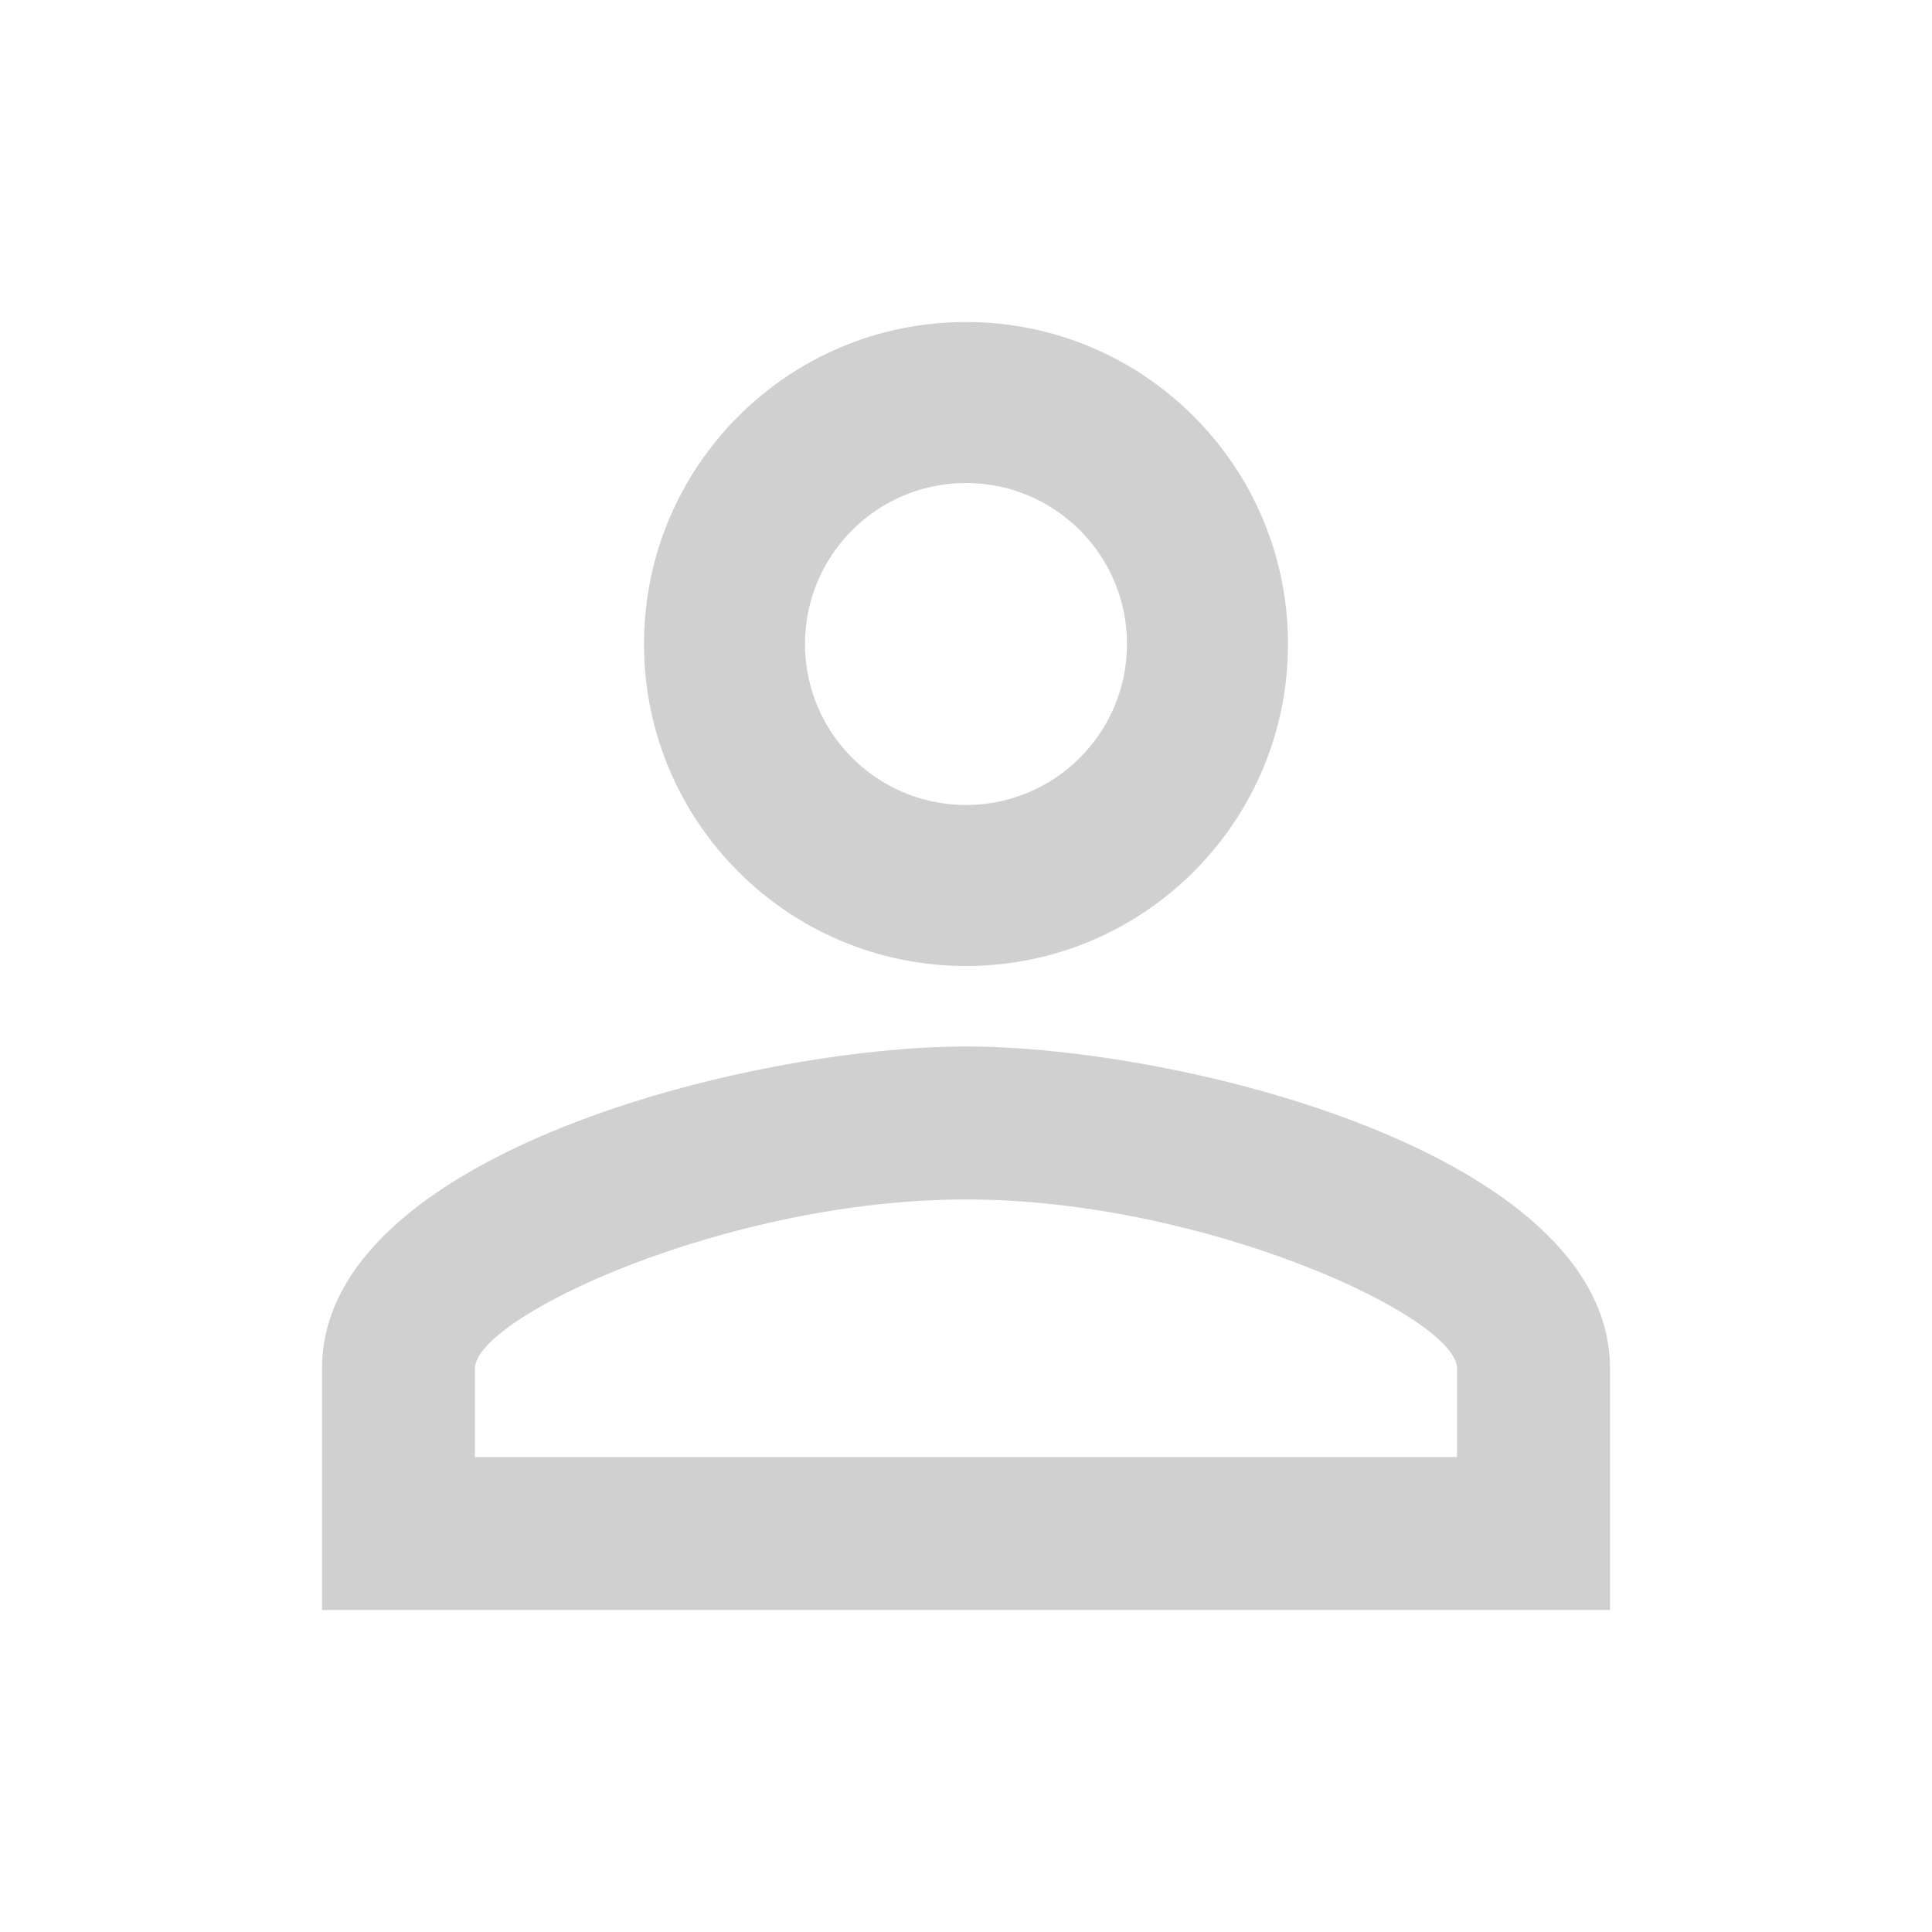
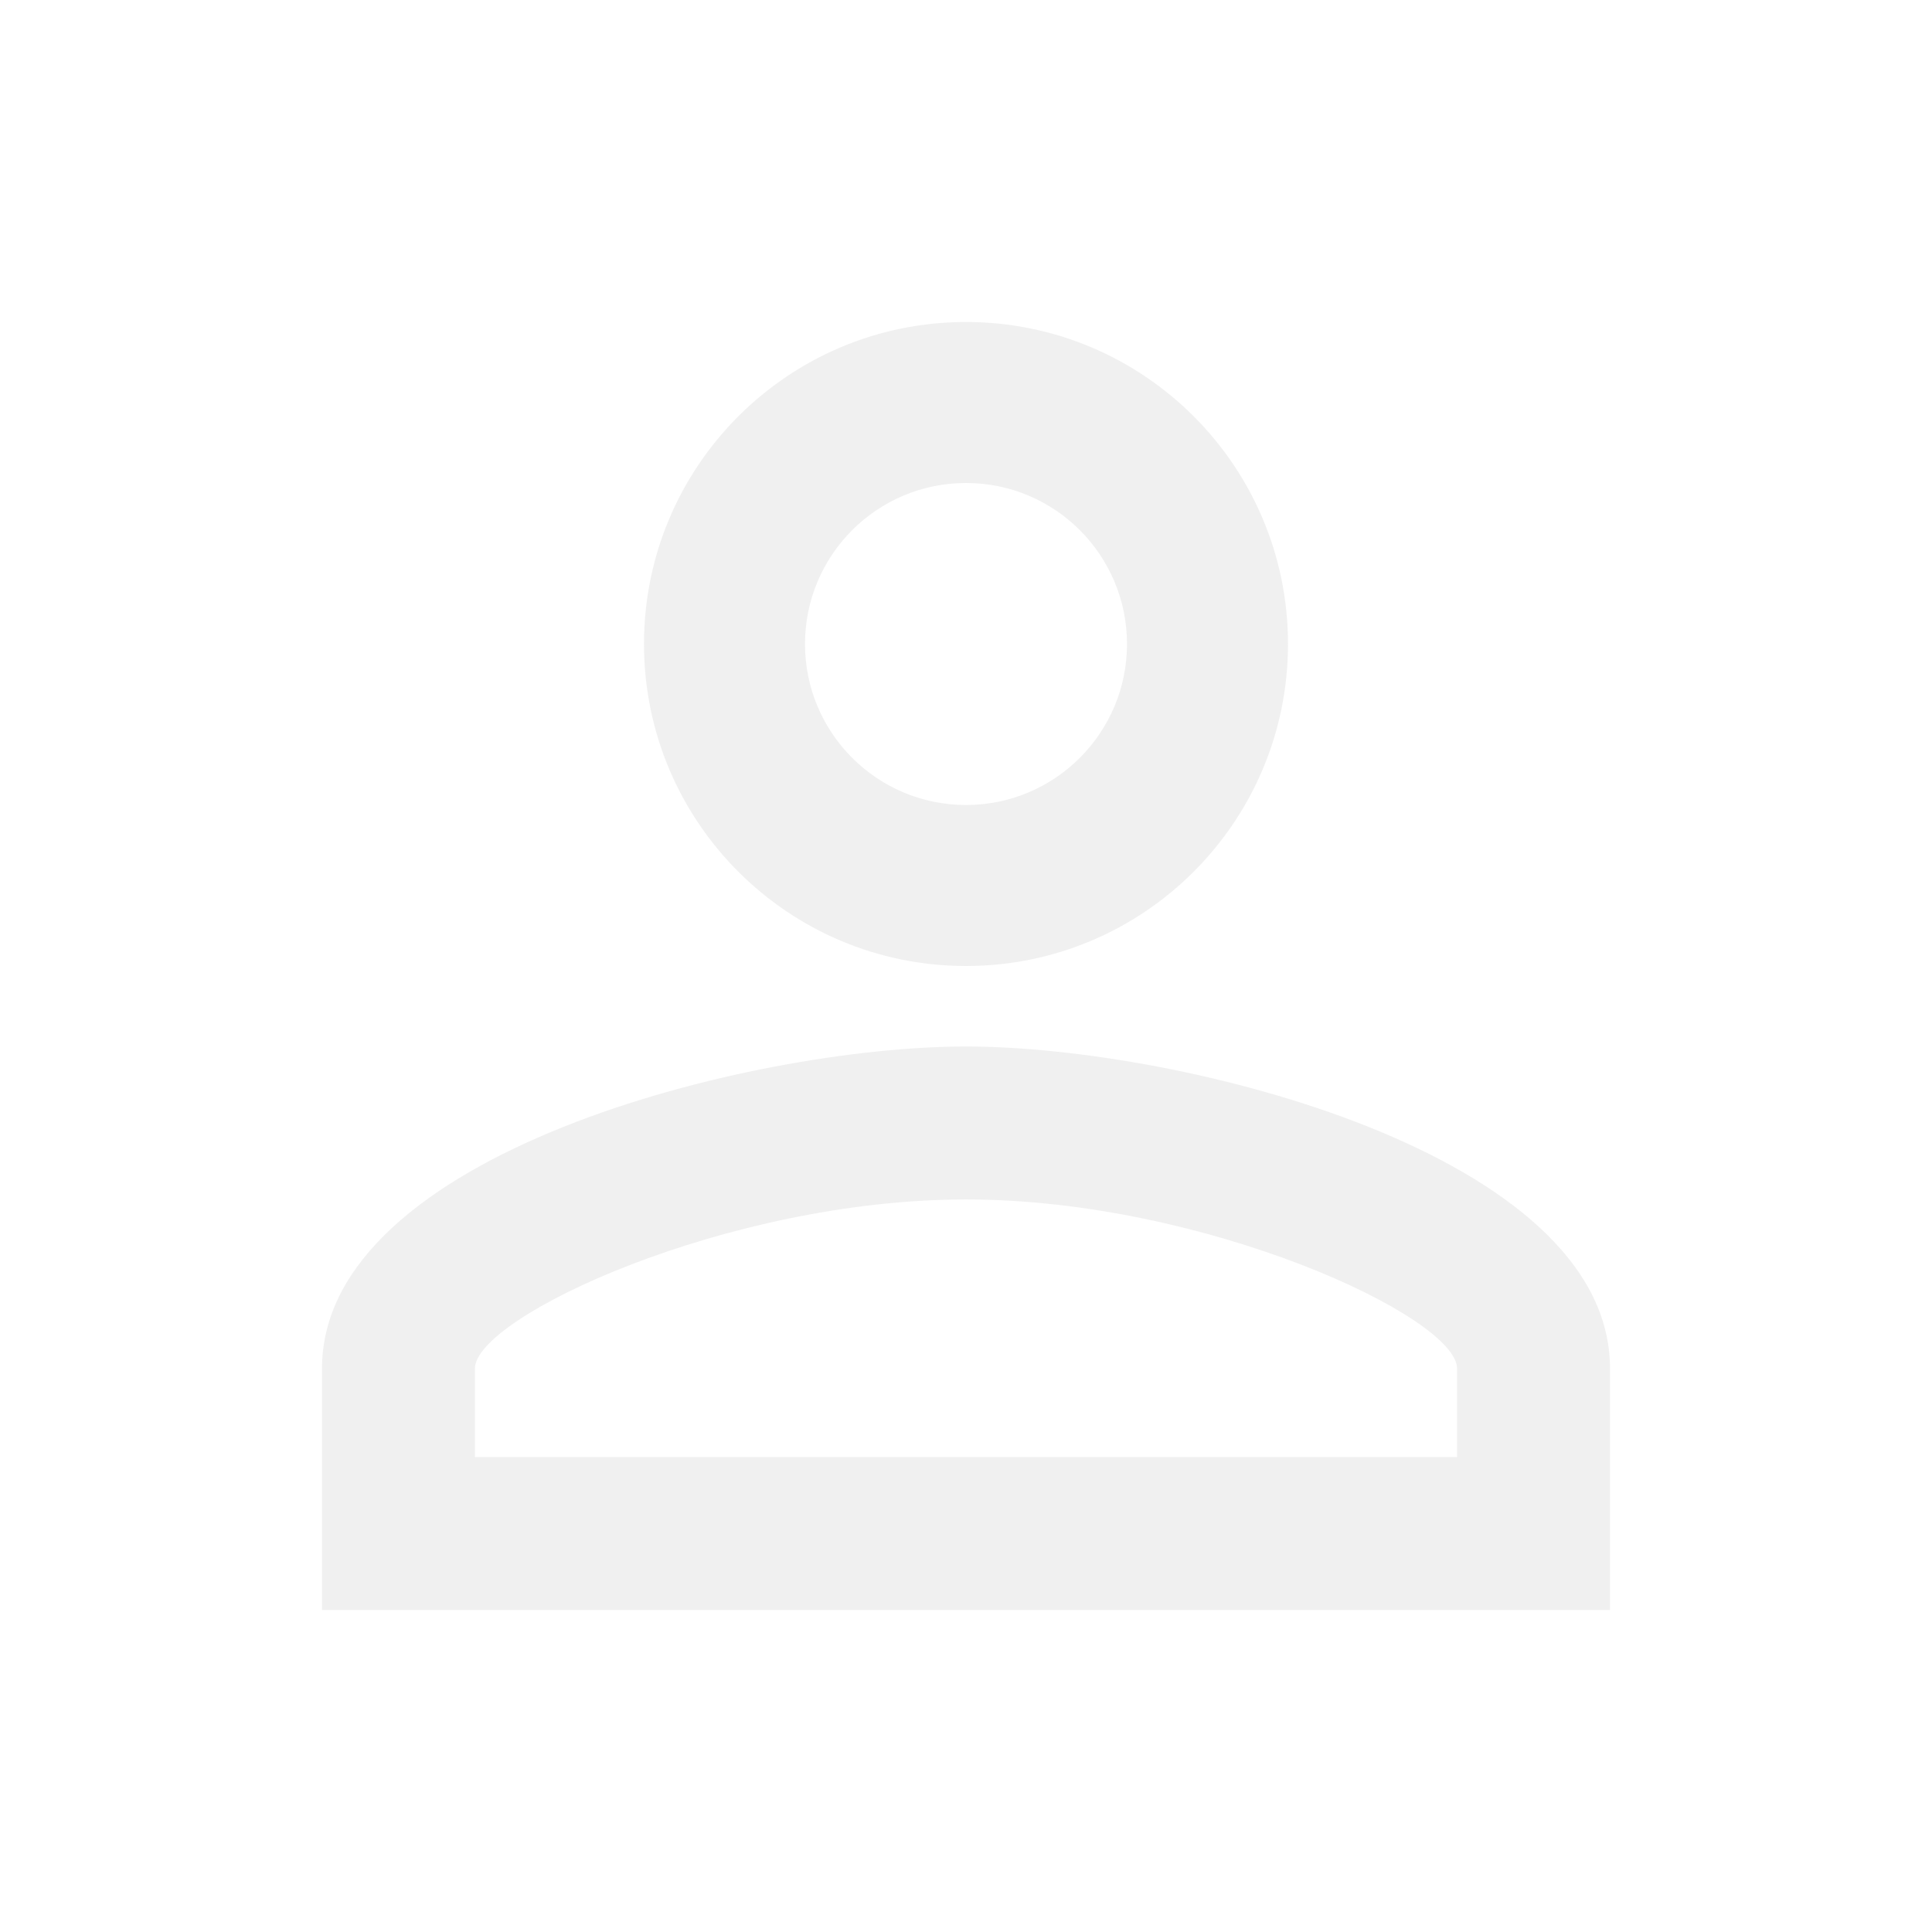
- <svg xmlns="http://www.w3.org/2000/svg" viewBox="0 0 24 24" width="24px" fill="#a1a1a180">
+ <svg xmlns="http://www.w3.org/2000/svg" viewBox="0 0 24 24" width="24px" fill="#e1e1e180">
  <path d="M12,4A4,4 0 0,1 16,8A4,4 0 0,1 12,12A4,4 0 0,1 8,8A4,4 0 0,1 12,4M12,6A2,2 0 0,0 10,8A2,2 0 0,0 12,10A2,2 0 0,0 14,8A2,2 0 0,0 12,6M12,13C14.67,13 20,14.33 20,17V20H4V17C4,14.33 9.33,13 12,13M12,14.9C9.03,14.9 5.9,16.36 5.9,17V18.1H18.1V17C18.1,16.36 14.97,14.9 12,14.9Z" />
</svg>
